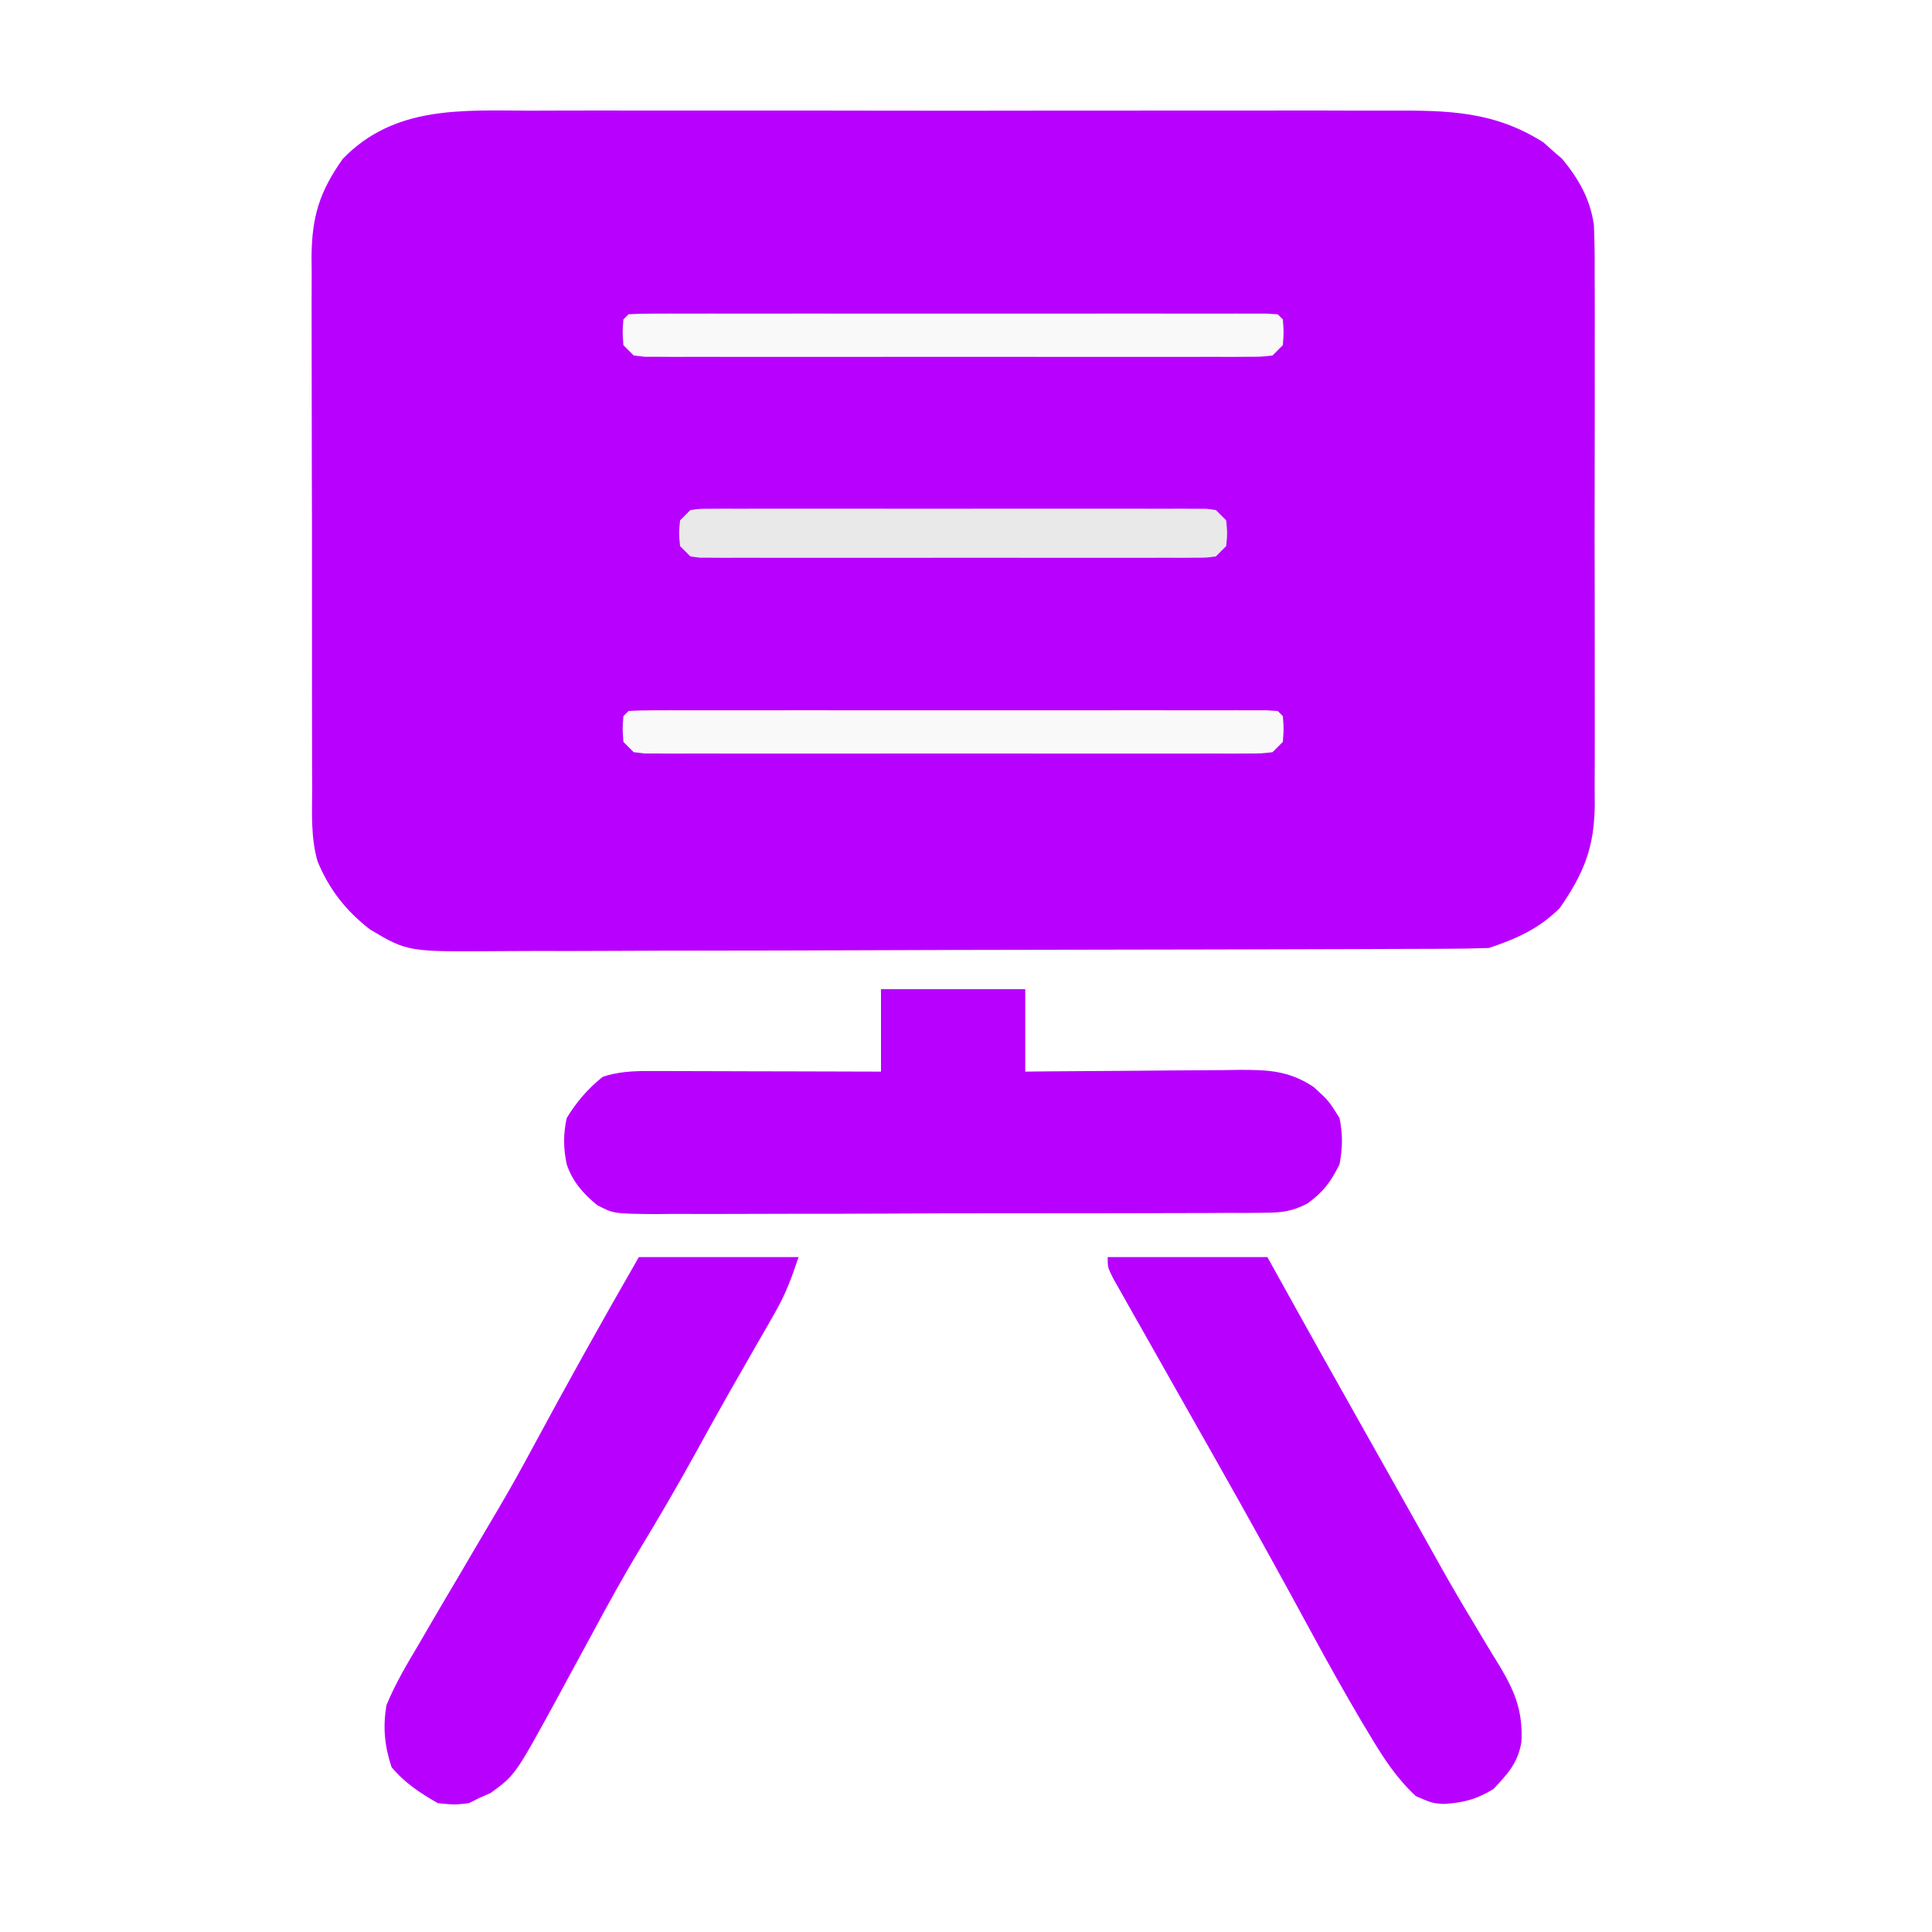
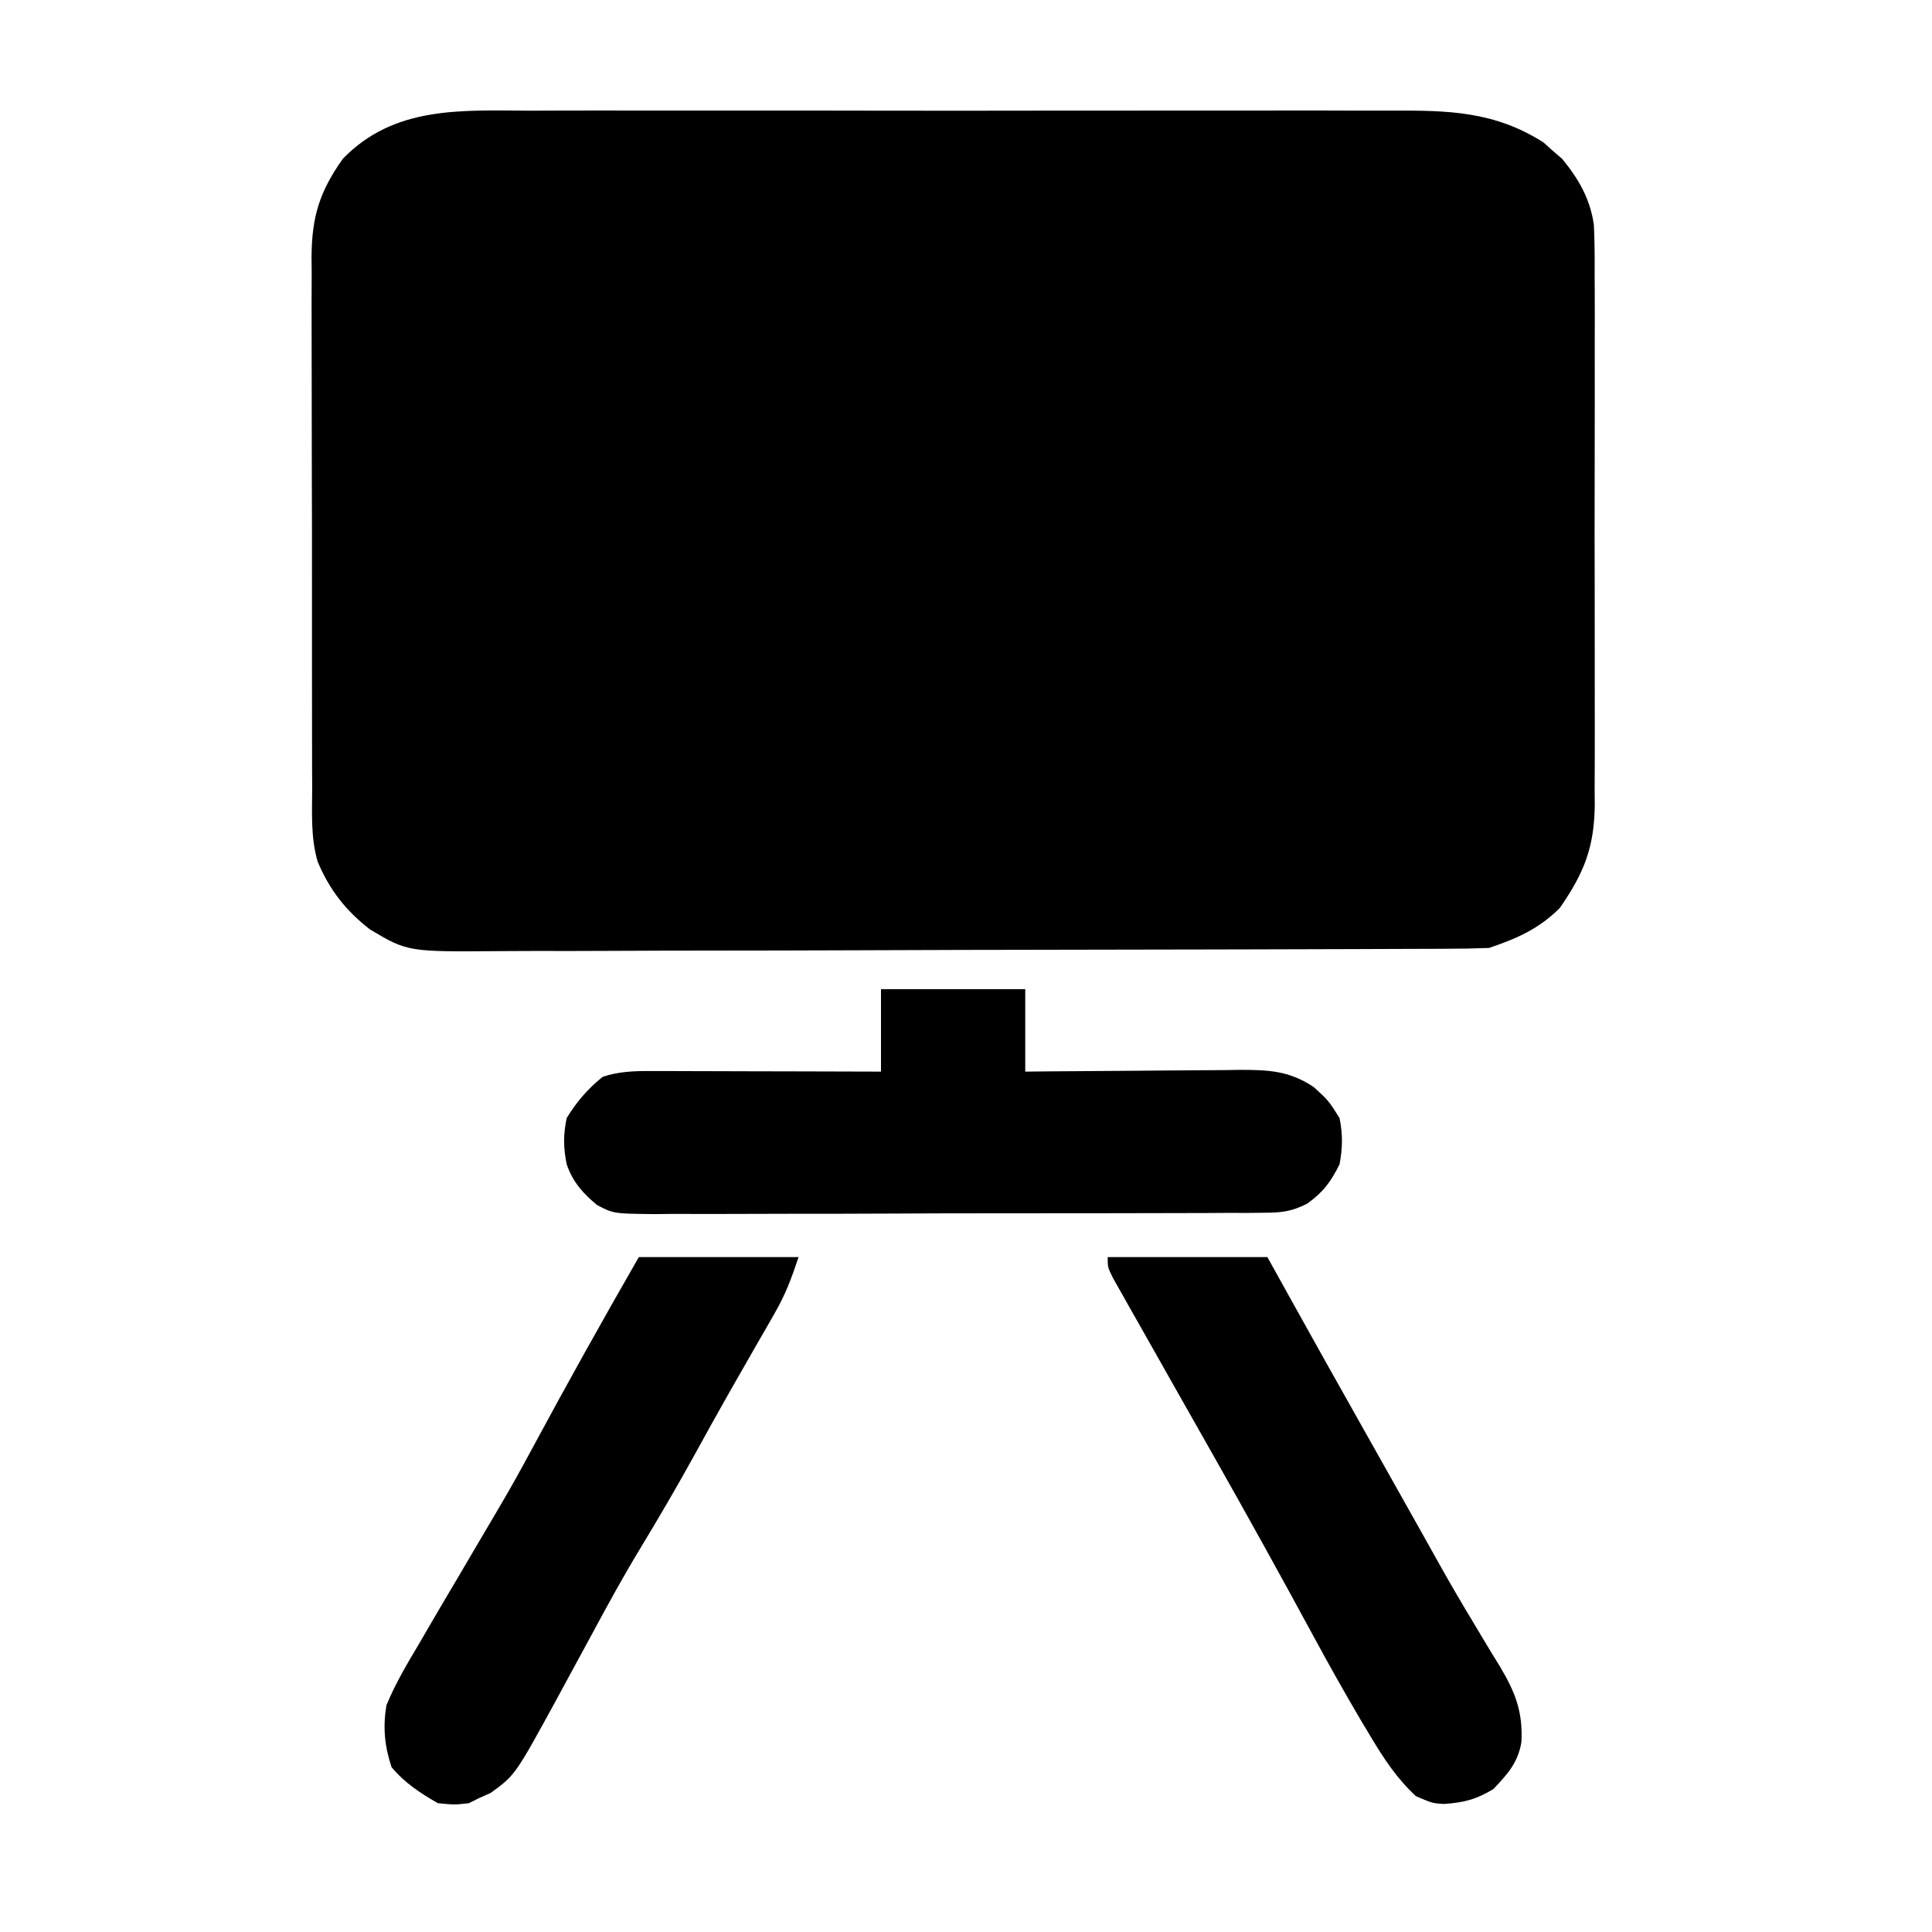
<svg xmlns="http://www.w3.org/2000/svg" version="1.1" width="24" height="24" viewBox="0 0 375 373" preserveAspectRatio="xMidYMid meet">
-   <path d="M0 0 C1.995 -0.005 3.99 -0.013 5.986 -0.021 C11.378 -0.039 16.77 -0.032 22.163 -0.02 C27.82 -0.01 33.476 -0.019 39.133 -0.025 C48.63 -0.033 58.126 -0.023 67.622 -0.004 C78.586 0.018 89.549 0.011 100.513 -0.011 C109.945 -0.029 119.376 -0.032 128.807 -0.021 C134.432 -0.015 140.057 -0.014 145.682 -0.028 C150.971 -0.039 156.259 -0.031 161.548 -0.008 C163.483 -0.003 165.419 -0.004 167.355 -0.013 C178.335 -0.059 187.229 0.105 196.769 6.158 C197.655 6.955 197.655 6.955 198.558 7.768 C199.467 8.549 199.467 8.549 200.394 9.346 C203.624 13.267 205.856 17.162 206.557 22.205 C206.702 25.37 206.724 28.513 206.701 31.682 C206.708 32.879 206.715 34.077 206.722 35.311 C206.737 38.576 206.733 41.84 206.721 45.104 C206.71 48.533 206.72 51.962 206.726 55.391 C206.733 61.148 206.724 66.904 206.705 72.66 C206.683 79.3 206.69 85.938 206.712 92.578 C206.73 98.295 206.733 104.013 206.722 109.73 C206.716 113.138 206.715 116.545 206.729 119.952 C206.739 123.753 206.723 127.553 206.701 131.354 C206.709 132.472 206.717 133.59 206.725 134.742 C206.635 143.074 204.61 148.012 199.933 154.768 C195.92 158.781 191.517 160.74 186.183 162.518 C183.433 162.622 180.707 162.67 177.955 162.671 C176.682 162.678 176.682 162.678 175.383 162.685 C172.527 162.698 169.672 162.704 166.816 162.71 C164.773 162.718 162.729 162.727 160.686 162.735 C153.965 162.761 147.244 162.777 140.523 162.791 C138.209 162.796 135.896 162.802 133.582 162.807 C123.956 162.829 114.33 162.848 104.704 162.859 C90.912 162.875 77.119 162.908 63.326 162.965 C53.627 163.004 43.929 163.023 34.23 163.029 C28.438 163.032 22.647 163.044 16.855 163.077 C11.402 163.107 5.95 163.113 0.497 163.101 C-1.5 163.101 -3.497 163.109 -5.494 163.127 C-23.681 163.279 -23.681 163.279 -31.006 158.92 C-35.692 155.289 -38.865 151.233 -41.166 145.744 C-42.523 141.101 -42.24 136.267 -42.221 131.467 C-42.228 130.269 -42.234 129.072 -42.242 127.838 C-42.257 124.569 -42.258 121.301 -42.253 118.032 C-42.249 115.296 -42.256 112.56 -42.262 109.824 C-42.276 103.366 -42.274 96.908 -42.263 90.45 C-42.251 83.804 -42.265 77.157 -42.292 70.511 C-42.314 64.789 -42.321 59.067 -42.315 53.346 C-42.312 49.935 -42.314 46.524 -42.331 43.114 C-42.346 39.308 -42.336 35.503 -42.318 31.698 C-42.328 30.578 -42.338 29.458 -42.348 28.304 C-42.275 20.544 -40.802 15.741 -36.281 9.346 C-26.317 -0.95 -13.289 -0.061 0 0 Z " fill="#B800FF" transform="translate(102.8167,20.48242)" />
-   <path d="M0 0 C9.24 0 18.48 0 28 0 C28 5.28 28 10.56 28 16 C29.483 15.984 30.966 15.969 32.495 15.952 C38.007 15.898 43.52 15.864 49.033 15.835 C51.417 15.82 53.801 15.8 56.185 15.774 C59.616 15.737 63.046 15.72 66.477 15.707 C68.071 15.684 68.071 15.684 69.697 15.66 C75.227 15.659 79.254 15.824 84 19 C86.875 21.625 86.875 21.625 89 25 C89.646 28.135 89.607 30.861 89 34 C87.278 37.443 85.829 39.408 82.706 41.639 C79.666 43.168 77.773 43.381 74.39 43.394 C73.273 43.406 72.155 43.417 71.004 43.429 C69.788 43.426 68.572 43.423 67.319 43.42 C65.386 43.433 65.386 43.433 63.415 43.446 C59.888 43.468 56.361 43.471 52.834 43.469 C49.887 43.469 46.939 43.477 43.992 43.486 C37.038 43.505 30.083 43.508 23.129 43.501 C15.96 43.494 8.793 43.517 1.625 43.554 C-4.536 43.585 -10.697 43.596 -16.857 43.592 C-20.534 43.59 -24.211 43.596 -27.887 43.62 C-31.988 43.647 -36.088 43.633 -40.189 43.615 C-41.403 43.628 -42.618 43.642 -43.869 43.655 C-51.898 43.575 -51.898 43.575 -55.074 41.918 C-57.809 39.706 -59.871 37.341 -61 34 C-61.665 30.869 -61.681 28.132 -61 25 C-59.079 21.863 -56.878 19.293 -54 17 C-50.948 16.005 -48.153 15.878 -44.956 15.886 C-43.955 15.887 -42.955 15.887 -41.924 15.887 C-40.314 15.894 -40.314 15.894 -38.672 15.902 C-37.568 15.904 -36.464 15.905 -35.326 15.907 C-31.801 15.912 -28.275 15.925 -24.75 15.938 C-22.359 15.943 -19.969 15.947 -17.578 15.951 C-11.719 15.962 -5.859 15.979 0 16 C0 10.72 0 5.44 0 0 Z " fill="#B800FF" transform="translate(171,191)" />
-   <path d="M0 0 C10.23 0 20.46 0 31 0 C32.464 2.64 33.929 5.28 35.438 8 C39.894 16.027 44.383 24.035 48.891 32.032 C50.386 34.685 51.879 37.34 53.372 39.994 C54.125 41.334 54.878 42.673 55.632 44.011 C57.472 47.281 59.31 50.552 61.145 53.824 C61.679 54.776 61.679 54.776 62.225 55.748 C62.95 57.042 63.673 58.337 64.394 59.633 C66.603 63.588 68.887 67.485 71.234 71.359 C71.786 72.284 72.337 73.209 72.905 74.161 C73.984 75.969 75.079 77.768 76.191 79.555 C79.15 84.554 80.597 88.263 80.307 94.11 C79.65 98.152 77.608 100.356 74.875 103.25 C71.552 105.273 69.057 105.906 65.203 106.148 C63 106 63 106 59.812 104.625 C56.081 101.142 53.611 97.363 51 93 C50.147 91.581 50.147 91.581 49.277 90.133 C45.992 84.573 42.844 78.944 39.77 73.266 C33.515 61.722 27.157 50.237 20.688 38.812 C20.156 37.873 19.625 36.934 19.077 35.967 C16.739 31.836 14.4 27.706 12.059 23.577 C10.097 20.117 8.142 16.652 6.188 13.188 C5.57 12.101 4.953 11.015 4.317 9.896 C3.752 8.892 3.187 7.889 2.605 6.855 C2.102 5.965 1.598 5.074 1.079 4.157 C0 2 0 2 0 0 Z " fill="#B800FF" transform="translate(215,243)" />
-   <path d="M0 0 C10.23 0 20.46 0 31 0 C29.587 4.238 28.463 7.247 26.312 10.984 C25.784 11.911 25.255 12.837 24.71 13.791 C23.864 15.256 23.864 15.256 23 16.75 C21.817 18.817 20.635 20.885 19.453 22.953 C18.867 23.976 18.281 24.999 17.678 26.053 C15.328 30.18 13.038 34.339 10.75 38.5 C7.334 44.691 3.773 50.775 0.108 56.822 C-3.101 62.128 -6.067 67.538 -9 73 C-10.825 76.379 -12.661 79.753 -14.5 83.125 C-14.951 83.961 -15.402 84.796 -15.867 85.657 C-23.996 100.542 -23.996 100.542 -28.75 104 C-29.864 104.495 -29.864 104.495 -31 105 C-31.99 105.495 -31.99 105.495 -33 106 C-35.75 106.312 -35.75 106.312 -39 106 C-42.384 104.076 -45.506 102.019 -48 99 C-49.376 94.871 -49.692 91.266 -49 87 C-47.256 82.771 -44.971 78.921 -42.625 75 C-41.989 73.902 -41.353 72.804 -40.697 71.673 C-38.817 68.437 -36.912 65.217 -35 62 C-34.017 60.326 -33.035 58.652 -32.055 56.977 C-30.407 54.166 -28.751 51.361 -27.09 48.559 C-24.867 44.794 -22.755 40.975 -20.684 37.125 C-13.964 24.652 -7.072 12.277 0 0 Z " fill="#B800FF" transform="translate(124,243)" />
-   <path d="M0 0 C1.63 -0.098 3.264 -0.126 4.897 -0.127 C5.957 -0.13 7.017 -0.133 8.109 -0.136 C9.869 -0.132 9.869 -0.132 11.664 -0.129 C12.892 -0.131 14.119 -0.133 15.384 -0.135 C18.76 -0.138 22.136 -0.137 25.512 -0.134 C29.037 -0.132 32.563 -0.134 36.088 -0.136 C42.01 -0.138 47.932 -0.135 53.854 -0.13 C60.709 -0.125 67.565 -0.127 74.42 -0.132 C80.296 -0.137 86.172 -0.137 92.048 -0.135 C95.562 -0.133 99.076 -0.133 102.59 -0.136 C106.505 -0.14 110.421 -0.135 114.336 -0.129 C115.509 -0.131 116.682 -0.133 117.891 -0.136 C119.481 -0.131 119.481 -0.131 121.103 -0.127 C122.03 -0.127 122.957 -0.126 123.912 -0.126 C124.601 -0.084 125.29 -0.043 126 0 C126.495 0.495 126.495 0.495 127 1 C127.188 3.438 127.188 3.438 127 6 C126.34 6.66 125.68 7.32 125 8 C122.823 8.252 122.823 8.252 120.065 8.254 C118.501 8.262 118.501 8.262 116.904 8.271 C115.755 8.267 114.606 8.263 113.422 8.259 C112.215 8.262 111.009 8.266 109.766 8.269 C106.452 8.277 103.138 8.275 99.824 8.269 C96.36 8.264 92.896 8.268 89.433 8.271 C83.615 8.275 77.798 8.27 71.98 8.261 C65.249 8.25 58.518 8.253 51.787 8.264 C46.013 8.273 40.24 8.275 34.467 8.27 C31.016 8.266 27.565 8.266 24.115 8.273 C20.269 8.279 16.424 8.27 12.578 8.259 C10.854 8.265 10.854 8.265 9.096 8.271 C8.053 8.265 7.009 8.26 5.935 8.254 C5.025 8.253 4.115 8.252 3.177 8.252 C2.099 8.127 2.099 8.127 1 8 C0.34 7.34 -0.32 6.68 -1 6 C-1.188 3.438 -1.188 3.438 -1 1 C-0.67 0.67 -0.34 0.34 0 0 Z " fill="#F9F9F9" transform="translate(122,137)" />
-   <path d="M0 0 C1.63 -0.098 3.264 -0.126 4.897 -0.127 C5.957 -0.13 7.017 -0.133 8.109 -0.136 C9.869 -0.132 9.869 -0.132 11.664 -0.129 C12.892 -0.131 14.119 -0.133 15.384 -0.135 C18.76 -0.138 22.136 -0.137 25.512 -0.134 C29.037 -0.132 32.563 -0.134 36.088 -0.136 C42.01 -0.138 47.932 -0.135 53.854 -0.13 C60.709 -0.125 67.565 -0.127 74.42 -0.132 C80.296 -0.137 86.172 -0.137 92.048 -0.135 C95.562 -0.133 99.076 -0.133 102.59 -0.136 C106.505 -0.14 110.421 -0.135 114.336 -0.129 C115.509 -0.131 116.682 -0.133 117.891 -0.136 C119.481 -0.131 119.481 -0.131 121.103 -0.127 C122.03 -0.127 122.957 -0.126 123.912 -0.126 C124.601 -0.084 125.29 -0.043 126 0 C126.495 0.495 126.495 0.495 127 1 C127.188 3.438 127.188 3.438 127 6 C126.34 6.66 125.68 7.32 125 8 C122.823 8.252 122.823 8.252 120.065 8.254 C118.501 8.262 118.501 8.262 116.904 8.271 C115.755 8.267 114.606 8.263 113.422 8.259 C112.215 8.262 111.009 8.266 109.766 8.269 C106.452 8.277 103.138 8.275 99.824 8.269 C96.36 8.264 92.896 8.268 89.433 8.271 C83.615 8.275 77.798 8.27 71.98 8.261 C65.249 8.25 58.518 8.253 51.787 8.264 C46.013 8.273 40.24 8.275 34.467 8.27 C31.016 8.266 27.565 8.266 24.115 8.273 C20.269 8.279 16.424 8.27 12.578 8.259 C10.854 8.265 10.854 8.265 9.096 8.271 C8.053 8.265 7.009 8.26 5.935 8.254 C5.025 8.253 4.115 8.252 3.177 8.252 C2.099 8.127 2.099 8.127 1 8 C0.34 7.34 -0.32 6.68 -1 6 C-1.188 3.438 -1.188 3.438 -1 1 C-0.67 0.67 -0.34 0.34 0 0 Z " fill="#F9F9F9" transform="translate(122,60)" />
-   <path d="M0 0 C1.833 -0.252 1.833 -0.252 4.099 -0.254 C5.387 -0.262 5.387 -0.262 6.7 -0.271 C7.643 -0.267 8.587 -0.263 9.559 -0.259 C10.551 -0.262 11.542 -0.266 12.564 -0.269 C15.856 -0.278 19.146 -0.272 22.438 -0.266 C24.717 -0.267 26.996 -0.269 29.275 -0.271 C34.057 -0.274 38.838 -0.27 43.62 -0.261 C49.761 -0.249 55.901 -0.256 62.042 -0.268 C66.75 -0.275 71.458 -0.273 76.166 -0.268 C78.43 -0.266 80.695 -0.268 82.96 -0.273 C86.12 -0.278 89.281 -0.27 92.441 -0.259 C93.857 -0.265 93.857 -0.265 95.3 -0.271 C96.587 -0.263 96.587 -0.263 97.901 -0.254 C98.648 -0.253 99.396 -0.252 100.167 -0.252 C100.772 -0.169 101.377 -0.086 102 0 C102.99 0.99 102.99 0.99 104 2 C104.25 4.5 104.25 4.5 104 7 C103.34 7.66 102.68 8.32 102 9 C100.167 9.252 100.167 9.252 97.901 9.254 C96.613 9.262 96.613 9.262 95.3 9.271 C94.357 9.267 93.413 9.263 92.441 9.259 C90.953 9.264 90.953 9.264 89.436 9.269 C86.144 9.278 82.854 9.272 79.562 9.266 C77.283 9.267 75.004 9.269 72.725 9.271 C67.943 9.274 63.162 9.27 58.38 9.261 C52.239 9.249 46.099 9.256 39.958 9.268 C35.25 9.275 30.542 9.273 25.834 9.268 C23.57 9.266 21.305 9.268 19.04 9.273 C15.88 9.278 12.719 9.27 9.559 9.259 C8.143 9.265 8.143 9.265 6.7 9.271 C5.842 9.265 4.983 9.26 4.099 9.254 C3.352 9.253 2.604 9.252 1.833 9.252 C1.228 9.169 0.623 9.086 0 9 C-0.66 8.34 -1.32 7.68 -2 7 C-2.25 4.5 -2.25 4.5 -2 2 C-1.34 1.34 -0.68 0.68 0 0 Z " fill="#E9E9E9" transform="translate(134,98)" />
+   <path d="M0 0 C1.995 -0.005 3.99 -0.013 5.986 -0.021 C11.378 -0.039 16.77 -0.032 22.163 -0.02 C27.82 -0.01 33.476 -0.019 39.133 -0.025 C48.63 -0.033 58.126 -0.023 67.622 -0.004 C78.586 0.018 89.549 0.011 100.513 -0.011 C109.945 -0.029 119.376 -0.032 128.807 -0.021 C134.432 -0.015 140.057 -0.014 145.682 -0.028 C150.971 -0.039 156.259 -0.031 161.548 -0.008 C163.483 -0.003 165.419 -0.004 167.355 -0.013 C178.335 -0.059 187.229 0.105 196.769 6.158 C197.655 6.955 197.655 6.955 198.558 7.768 C199.467 8.549 199.467 8.549 200.394 9.346 C203.624 13.267 205.856 17.162 206.557 22.205 C206.702 25.37 206.724 28.513 206.701 31.682 C206.708 32.879 206.715 34.077 206.722 35.311 C206.737 38.576 206.733 41.84 206.721 45.104 C206.71 48.533 206.72 51.962 206.726 55.391 C206.733 61.148 206.724 66.904 206.705 72.66 C206.683 79.3 206.69 85.938 206.712 92.578 C206.73 98.295 206.733 104.013 206.722 109.73 C206.716 113.138 206.715 116.545 206.729 119.952 C206.739 123.753 206.723 127.553 206.701 131.354 C206.709 132.472 206.717 133.59 206.725 134.742 C206.635 143.074 204.61 148.012 199.933 154.768 C195.92 158.781 191.517 160.74 186.183 162.518 C183.433 162.622 180.707 162.67 177.955 162.671 C176.682 162.678 176.682 162.678 175.383 162.685 C172.527 162.698 169.672 162.704 166.816 162.71 C164.773 162.718 162.729 162.727 160.686 162.735 C153.965 162.761 147.244 162.777 140.523 162.791 C138.209 162.796 135.896 162.802 133.582 162.807 C123.956 162.829 114.33 162.848 104.704 162.859 C90.912 162.875 77.119 162.908 63.326 162.965 C53.627 163.004 43.929 163.023 34.23 163.029 C28.438 163.032 22.647 163.044 16.855 163.077 C11.402 163.107 5.95 163.113 0.497 163.101 C-1.5 163.101 -3.497 163.109 -5.494 163.127 C-23.681 163.279 -23.681 163.279 -31.006 158.92 C-35.692 155.289 -38.865 151.233 -41.166 145.744 C-42.523 141.101 -42.24 136.267 -42.221 131.467 C-42.228 130.269 -42.234 129.072 -42.242 127.838 C-42.257 124.569 -42.258 121.301 -42.253 118.032 C-42.249 115.296 -42.256 112.56 -42.262 109.824 C-42.276 103.366 -42.274 96.908 -42.263 90.45 C-42.251 83.804 -42.265 77.157 -42.292 70.511 C-42.314 64.789 -42.321 59.067 -42.315 53.346 C-42.312 49.935 -42.314 46.524 -42.331 43.114 C-42.346 39.308 -42.336 35.503 -42.318 31.698 C-42.328 30.578 -42.338 29.458 -42.348 28.304 C-42.275 20.544 -40.802 15.741 -36.281 9.346 C-26.317 -0.95 -13.289 -0.061 0 0 Z " fill="currentColor" transform="translate(102.8167,20.48242)" />
+   <path d="M0 0 C9.24 0 18.48 0 28 0 C28 5.28 28 10.56 28 16 C29.483 15.984 30.966 15.969 32.495 15.952 C38.007 15.898 43.52 15.864 49.033 15.835 C51.417 15.82 53.801 15.8 56.185 15.774 C59.616 15.737 63.046 15.72 66.477 15.707 C68.071 15.684 68.071 15.684 69.697 15.66 C75.227 15.659 79.254 15.824 84 19 C86.875 21.625 86.875 21.625 89 25 C89.646 28.135 89.607 30.861 89 34 C87.278 37.443 85.829 39.408 82.706 41.639 C79.666 43.168 77.773 43.381 74.39 43.394 C73.273 43.406 72.155 43.417 71.004 43.429 C69.788 43.426 68.572 43.423 67.319 43.42 C65.386 43.433 65.386 43.433 63.415 43.446 C59.888 43.468 56.361 43.471 52.834 43.469 C49.887 43.469 46.939 43.477 43.992 43.486 C37.038 43.505 30.083 43.508 23.129 43.501 C15.96 43.494 8.793 43.517 1.625 43.554 C-4.536 43.585 -10.697 43.596 -16.857 43.592 C-20.534 43.59 -24.211 43.596 -27.887 43.62 C-31.988 43.647 -36.088 43.633 -40.189 43.615 C-41.403 43.628 -42.618 43.642 -43.869 43.655 C-51.898 43.575 -51.898 43.575 -55.074 41.918 C-57.809 39.706 -59.871 37.341 -61 34 C-61.665 30.869 -61.681 28.132 -61 25 C-59.079 21.863 -56.878 19.293 -54 17 C-50.948 16.005 -48.153 15.878 -44.956 15.886 C-43.955 15.887 -42.955 15.887 -41.924 15.887 C-40.314 15.894 -40.314 15.894 -38.672 15.902 C-37.568 15.904 -36.464 15.905 -35.326 15.907 C-31.801 15.912 -28.275 15.925 -24.75 15.938 C-22.359 15.943 -19.969 15.947 -17.578 15.951 C-11.719 15.962 -5.859 15.979 0 16 C0 10.72 0 5.44 0 0 Z " fill="currentColor" transform="translate(171,191)" />
+   <path d="M0 0 C10.23 0 20.46 0 31 0 C32.464 2.64 33.929 5.28 35.438 8 C39.894 16.027 44.383 24.035 48.891 32.032 C50.386 34.685 51.879 37.34 53.372 39.994 C54.125 41.334 54.878 42.673 55.632 44.011 C57.472 47.281 59.31 50.552 61.145 53.824 C61.679 54.776 61.679 54.776 62.225 55.748 C62.95 57.042 63.673 58.337 64.394 59.633 C66.603 63.588 68.887 67.485 71.234 71.359 C71.786 72.284 72.337 73.209 72.905 74.161 C73.984 75.969 75.079 77.768 76.191 79.555 C79.15 84.554 80.597 88.263 80.307 94.11 C79.65 98.152 77.608 100.356 74.875 103.25 C71.552 105.273 69.057 105.906 65.203 106.148 C63 106 63 106 59.812 104.625 C56.081 101.142 53.611 97.363 51 93 C50.147 91.581 50.147 91.581 49.277 90.133 C45.992 84.573 42.844 78.944 39.77 73.266 C33.515 61.722 27.157 50.237 20.688 38.812 C20.156 37.873 19.625 36.934 19.077 35.967 C16.739 31.836 14.4 27.706 12.059 23.577 C10.097 20.117 8.142 16.652 6.188 13.188 C5.57 12.101 4.953 11.015 4.317 9.896 C3.752 8.892 3.187 7.889 2.605 6.855 C2.102 5.965 1.598 5.074 1.079 4.157 C0 2 0 2 0 0 Z " fill="currentColor" transform="translate(215,243)" />
+   <path d="M0 0 C10.23 0 20.46 0 31 0 C29.587 4.238 28.463 7.247 26.312 10.984 C25.784 11.911 25.255 12.837 24.71 13.791 C23.864 15.256 23.864 15.256 23 16.75 C21.817 18.817 20.635 20.885 19.453 22.953 C18.867 23.976 18.281 24.999 17.678 26.053 C15.328 30.18 13.038 34.339 10.75 38.5 C7.334 44.691 3.773 50.775 0.108 56.822 C-3.101 62.128 -6.067 67.538 -9 73 C-10.825 76.379 -12.661 79.753 -14.5 83.125 C-14.951 83.961 -15.402 84.796 -15.867 85.657 C-23.996 100.542 -23.996 100.542 -28.75 104 C-29.864 104.495 -29.864 104.495 -31 105 C-31.99 105.495 -31.99 105.495 -33 106 C-35.75 106.312 -35.75 106.312 -39 106 C-42.384 104.076 -45.506 102.019 -48 99 C-49.376 94.871 -49.692 91.266 -49 87 C-47.256 82.771 -44.971 78.921 -42.625 75 C-41.989 73.902 -41.353 72.804 -40.697 71.673 C-38.817 68.437 -36.912 65.217 -35 62 C-34.017 60.326 -33.035 58.652 -32.055 56.977 C-30.407 54.166 -28.751 51.361 -27.09 48.559 C-24.867 44.794 -22.755 40.975 -20.684 37.125 C-13.964 24.652 -7.072 12.277 0 0 Z " fill="currentColor" transform="translate(124,243)" />
+   <path d="M0 0 C1.63 -0.098 3.264 -0.126 4.897 -0.127 C5.957 -0.13 7.017 -0.133 8.109 -0.136 C9.869 -0.132 9.869 -0.132 11.664 -0.129 C12.892 -0.131 14.119 -0.133 15.384 -0.135 C18.76 -0.138 22.136 -0.137 25.512 -0.134 C29.037 -0.132 32.563 -0.134 36.088 -0.136 C42.01 -0.138 47.932 -0.135 53.854 -0.13 C60.709 -0.125 67.565 -0.127 74.42 -0.132 C80.296 -0.137 86.172 -0.137 92.048 -0.135 C95.562 -0.133 99.076 -0.133 102.59 -0.136 C106.505 -0.14 110.421 -0.135 114.336 -0.129 C115.509 -0.131 116.682 -0.133 117.891 -0.136 C119.481 -0.131 119.481 -0.131 121.103 -0.127 C122.03 -0.127 122.957 -0.126 123.912 -0.126 C124.601 -0.084 125.29 -0.043 126 0 C126.495 0.495 126.495 0.495 127 1 C127.188 3.438 127.188 3.438 127 6 C126.34 6.66 125.68 7.32 125 8 C122.823 8.252 122.823 8.252 120.065 8.254 C118.501 8.262 118.501 8.262 116.904 8.271 C115.755 8.267 114.606 8.263 113.422 8.259 C112.215 8.262 111.009 8.266 109.766 8.269 C106.452 8.277 103.138 8.275 99.824 8.269 C96.36 8.264 92.896 8.268 89.433 8.271 C83.615 8.275 77.798 8.27 71.98 8.261 C65.249 8.25 58.518 8.253 51.787 8.264 C46.013 8.273 40.24 8.275 34.467 8.27 C31.016 8.266 27.565 8.266 24.115 8.273 C20.269 8.279 16.424 8.27 12.578 8.259 C10.854 8.265 10.854 8.265 9.096 8.271 C8.053 8.265 7.009 8.26 5.935 8.254 C5.025 8.253 4.115 8.252 3.177 8.252 C2.099 8.127 2.099 8.127 1 8 C0.34 7.34 -0.32 6.68 -1 6 C-1.188 3.438 -1.188 3.438 -1 1 C-0.67 0.67 -0.34 0.34 0 0 Z " fill="currentColor" transform="translate(122,137)" />
+   <path d="M0 0 C1.63 -0.098 3.264 -0.126 4.897 -0.127 C5.957 -0.13 7.017 -0.133 8.109 -0.136 C9.869 -0.132 9.869 -0.132 11.664 -0.129 C12.892 -0.131 14.119 -0.133 15.384 -0.135 C18.76 -0.138 22.136 -0.137 25.512 -0.134 C29.037 -0.132 32.563 -0.134 36.088 -0.136 C42.01 -0.138 47.932 -0.135 53.854 -0.13 C60.709 -0.125 67.565 -0.127 74.42 -0.132 C80.296 -0.137 86.172 -0.137 92.048 -0.135 C95.562 -0.133 99.076 -0.133 102.59 -0.136 C106.505 -0.14 110.421 -0.135 114.336 -0.129 C115.509 -0.131 116.682 -0.133 117.891 -0.136 C119.481 -0.131 119.481 -0.131 121.103 -0.127 C122.03 -0.127 122.957 -0.126 123.912 -0.126 C124.601 -0.084 125.29 -0.043 126 0 C126.495 0.495 126.495 0.495 127 1 C127.188 3.438 127.188 3.438 127 6 C126.34 6.66 125.68 7.32 125 8 C122.823 8.252 122.823 8.252 120.065 8.254 C118.501 8.262 118.501 8.262 116.904 8.271 C115.755 8.267 114.606 8.263 113.422 8.259 C112.215 8.262 111.009 8.266 109.766 8.269 C106.452 8.277 103.138 8.275 99.824 8.269 C96.36 8.264 92.896 8.268 89.433 8.271 C83.615 8.275 77.798 8.27 71.98 8.261 C65.249 8.25 58.518 8.253 51.787 8.264 C46.013 8.273 40.24 8.275 34.467 8.27 C31.016 8.266 27.565 8.266 24.115 8.273 C20.269 8.279 16.424 8.27 12.578 8.259 C10.854 8.265 10.854 8.265 9.096 8.271 C8.053 8.265 7.009 8.26 5.935 8.254 C5.025 8.253 4.115 8.252 3.177 8.252 C2.099 8.127 2.099 8.127 1 8 C0.34 7.34 -0.32 6.68 -1 6 C-1.188 3.438 -1.188 3.438 -1 1 C-0.67 0.67 -0.34 0.34 0 0 Z " fill="currentColor" transform="translate(122,60)" />
+   <path d="M0 0 C1.833 -0.252 1.833 -0.252 4.099 -0.254 C5.387 -0.262 5.387 -0.262 6.7 -0.271 C7.643 -0.267 8.587 -0.263 9.559 -0.259 C10.551 -0.262 11.542 -0.266 12.564 -0.269 C15.856 -0.278 19.146 -0.272 22.438 -0.266 C24.717 -0.267 26.996 -0.269 29.275 -0.271 C34.057 -0.274 38.838 -0.27 43.62 -0.261 C49.761 -0.249 55.901 -0.256 62.042 -0.268 C66.75 -0.275 71.458 -0.273 76.166 -0.268 C78.43 -0.266 80.695 -0.268 82.96 -0.273 C86.12 -0.278 89.281 -0.27 92.441 -0.259 C93.857 -0.265 93.857 -0.265 95.3 -0.271 C96.587 -0.263 96.587 -0.263 97.901 -0.254 C98.648 -0.253 99.396 -0.252 100.167 -0.252 C100.772 -0.169 101.377 -0.086 102 0 C102.99 0.99 102.99 0.99 104 2 C104.25 4.5 104.25 4.5 104 7 C103.34 7.66 102.68 8.32 102 9 C100.167 9.252 100.167 9.252 97.901 9.254 C96.613 9.262 96.613 9.262 95.3 9.271 C94.357 9.267 93.413 9.263 92.441 9.259 C90.953 9.264 90.953 9.264 89.436 9.269 C86.144 9.278 82.854 9.272 79.562 9.266 C77.283 9.267 75.004 9.269 72.725 9.271 C67.943 9.274 63.162 9.27 58.38 9.261 C52.239 9.249 46.099 9.256 39.958 9.268 C35.25 9.275 30.542 9.273 25.834 9.268 C23.57 9.266 21.305 9.268 19.04 9.273 C15.88 9.278 12.719 9.27 9.559 9.259 C8.143 9.265 8.143 9.265 6.7 9.271 C5.842 9.265 4.983 9.26 4.099 9.254 C3.352 9.253 2.604 9.252 1.833 9.252 C1.228 9.169 0.623 9.086 0 9 C-0.66 8.34 -1.32 7.68 -2 7 C-2.25 4.5 -2.25 4.5 -2 2 C-1.34 1.34 -0.68 0.68 0 0 Z " fill="currentColor" transform="translate(134,98)" />
</svg>
